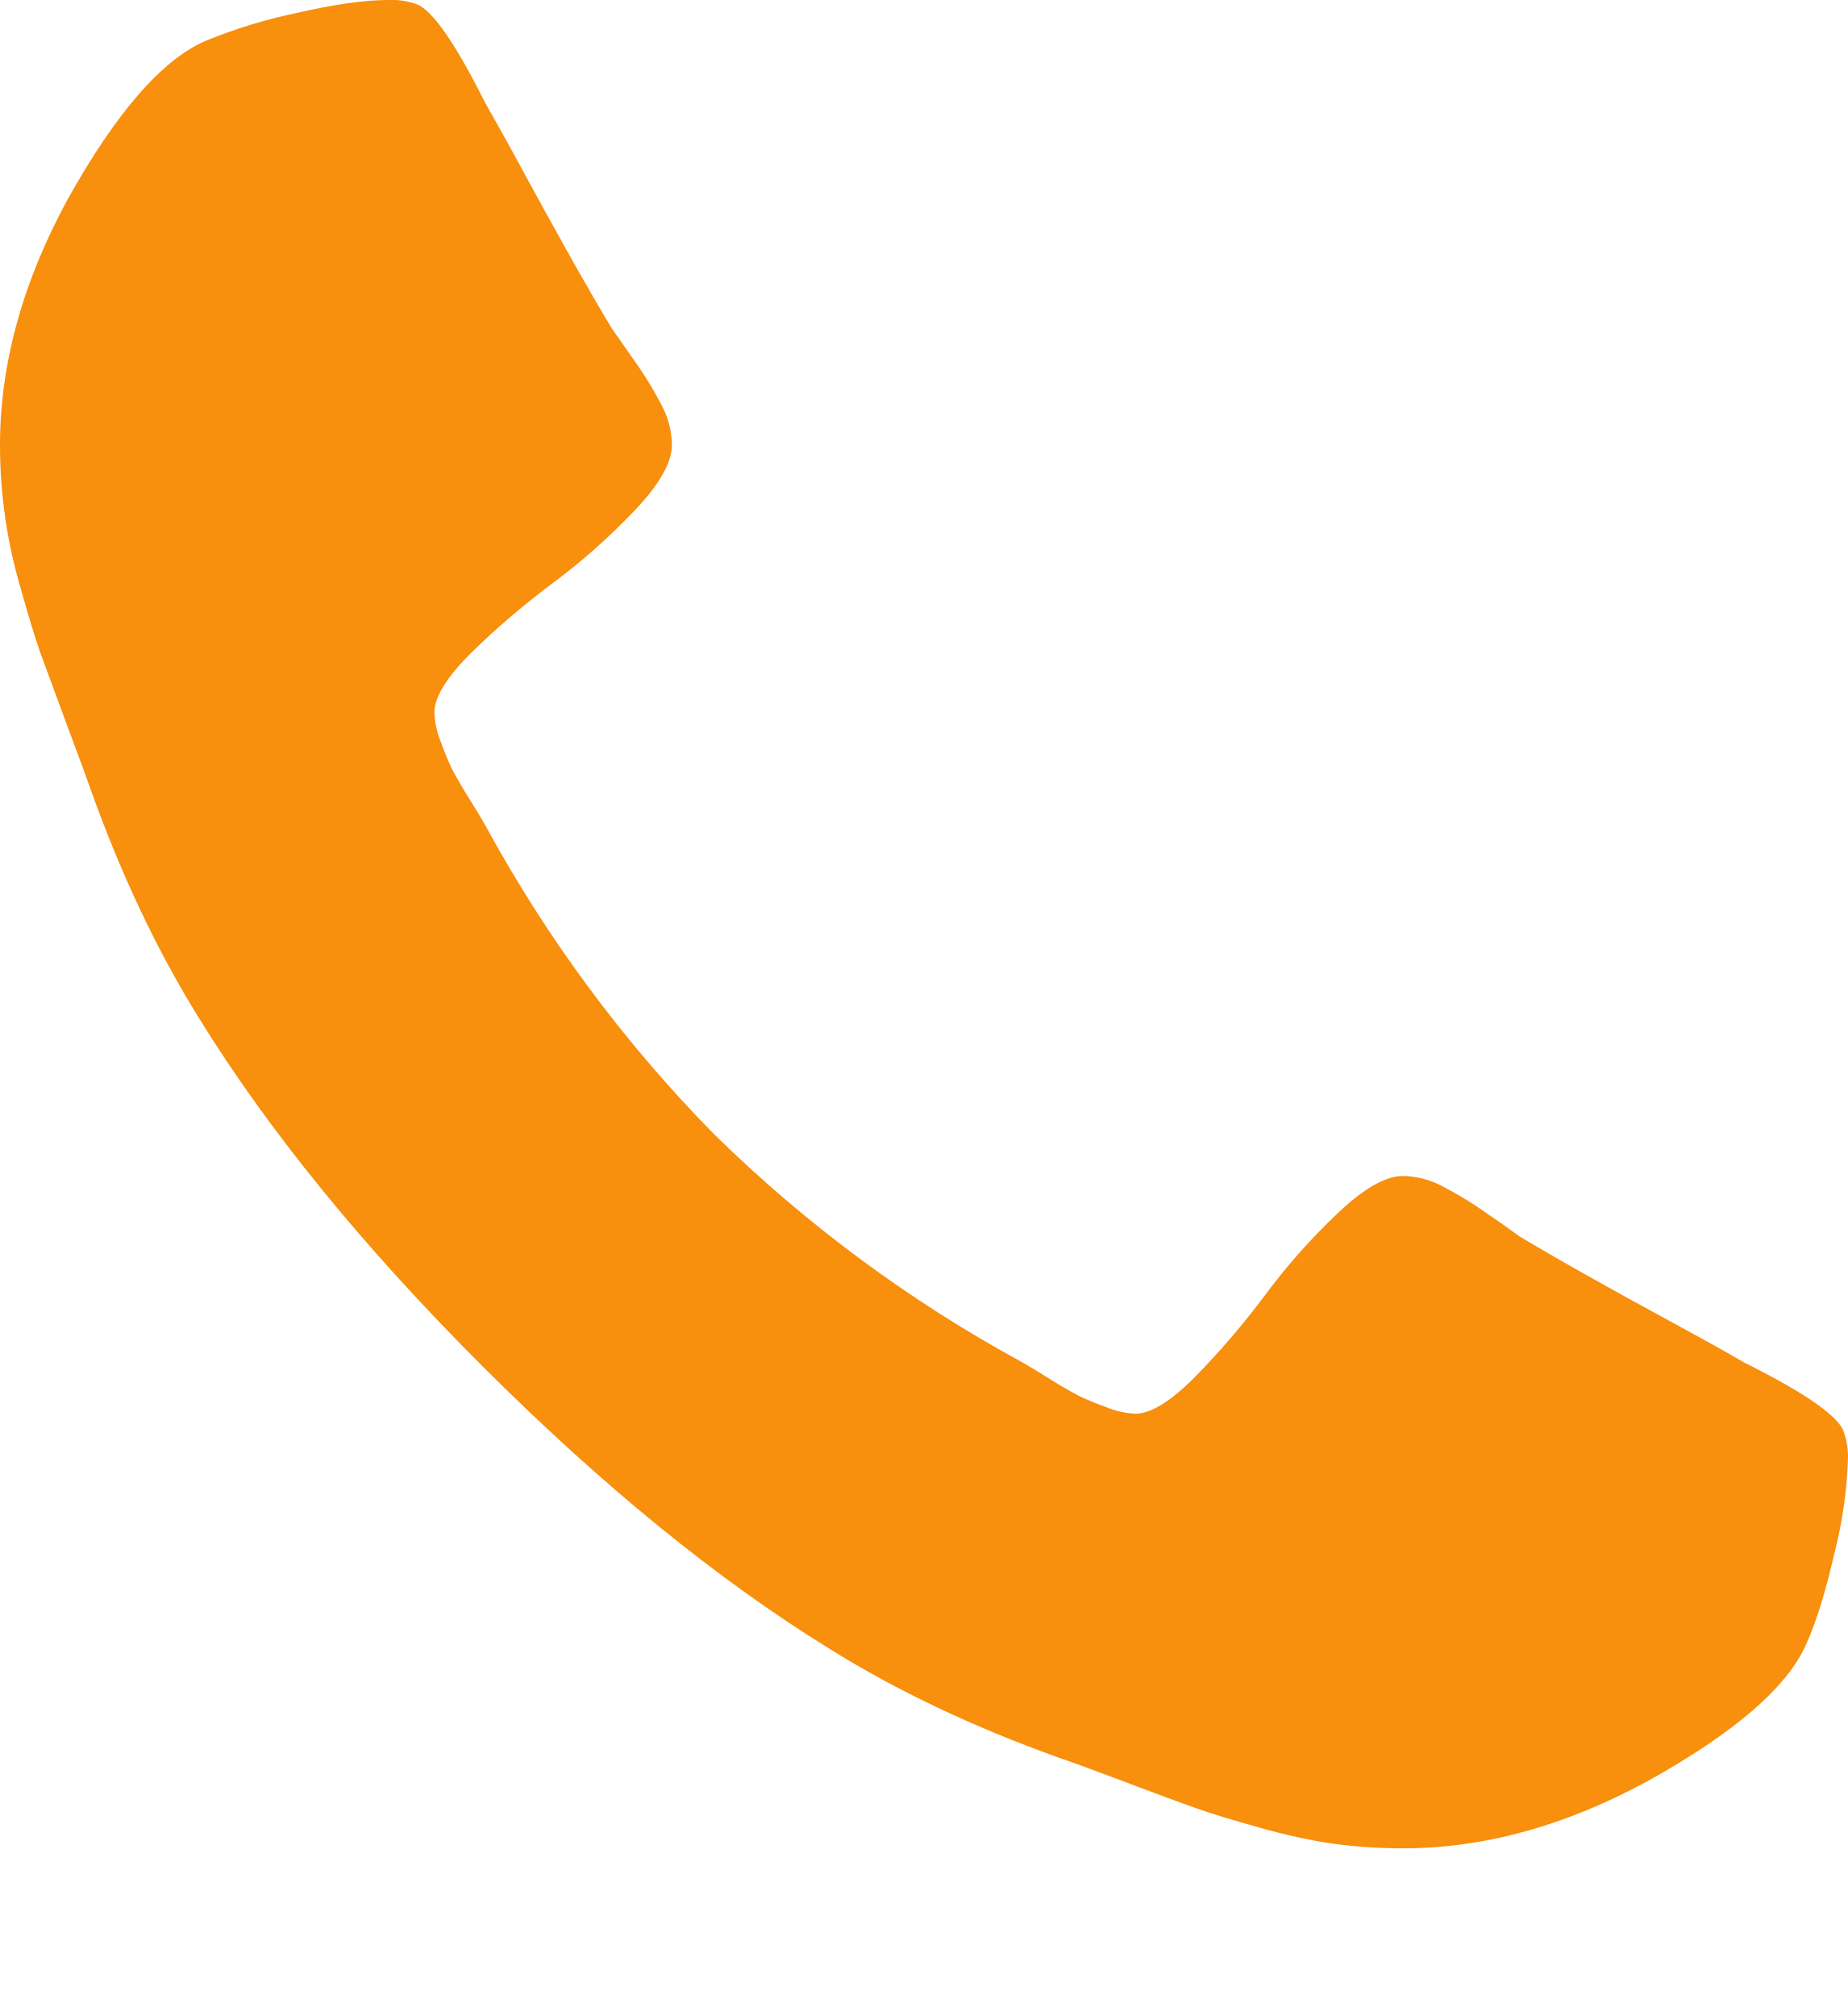
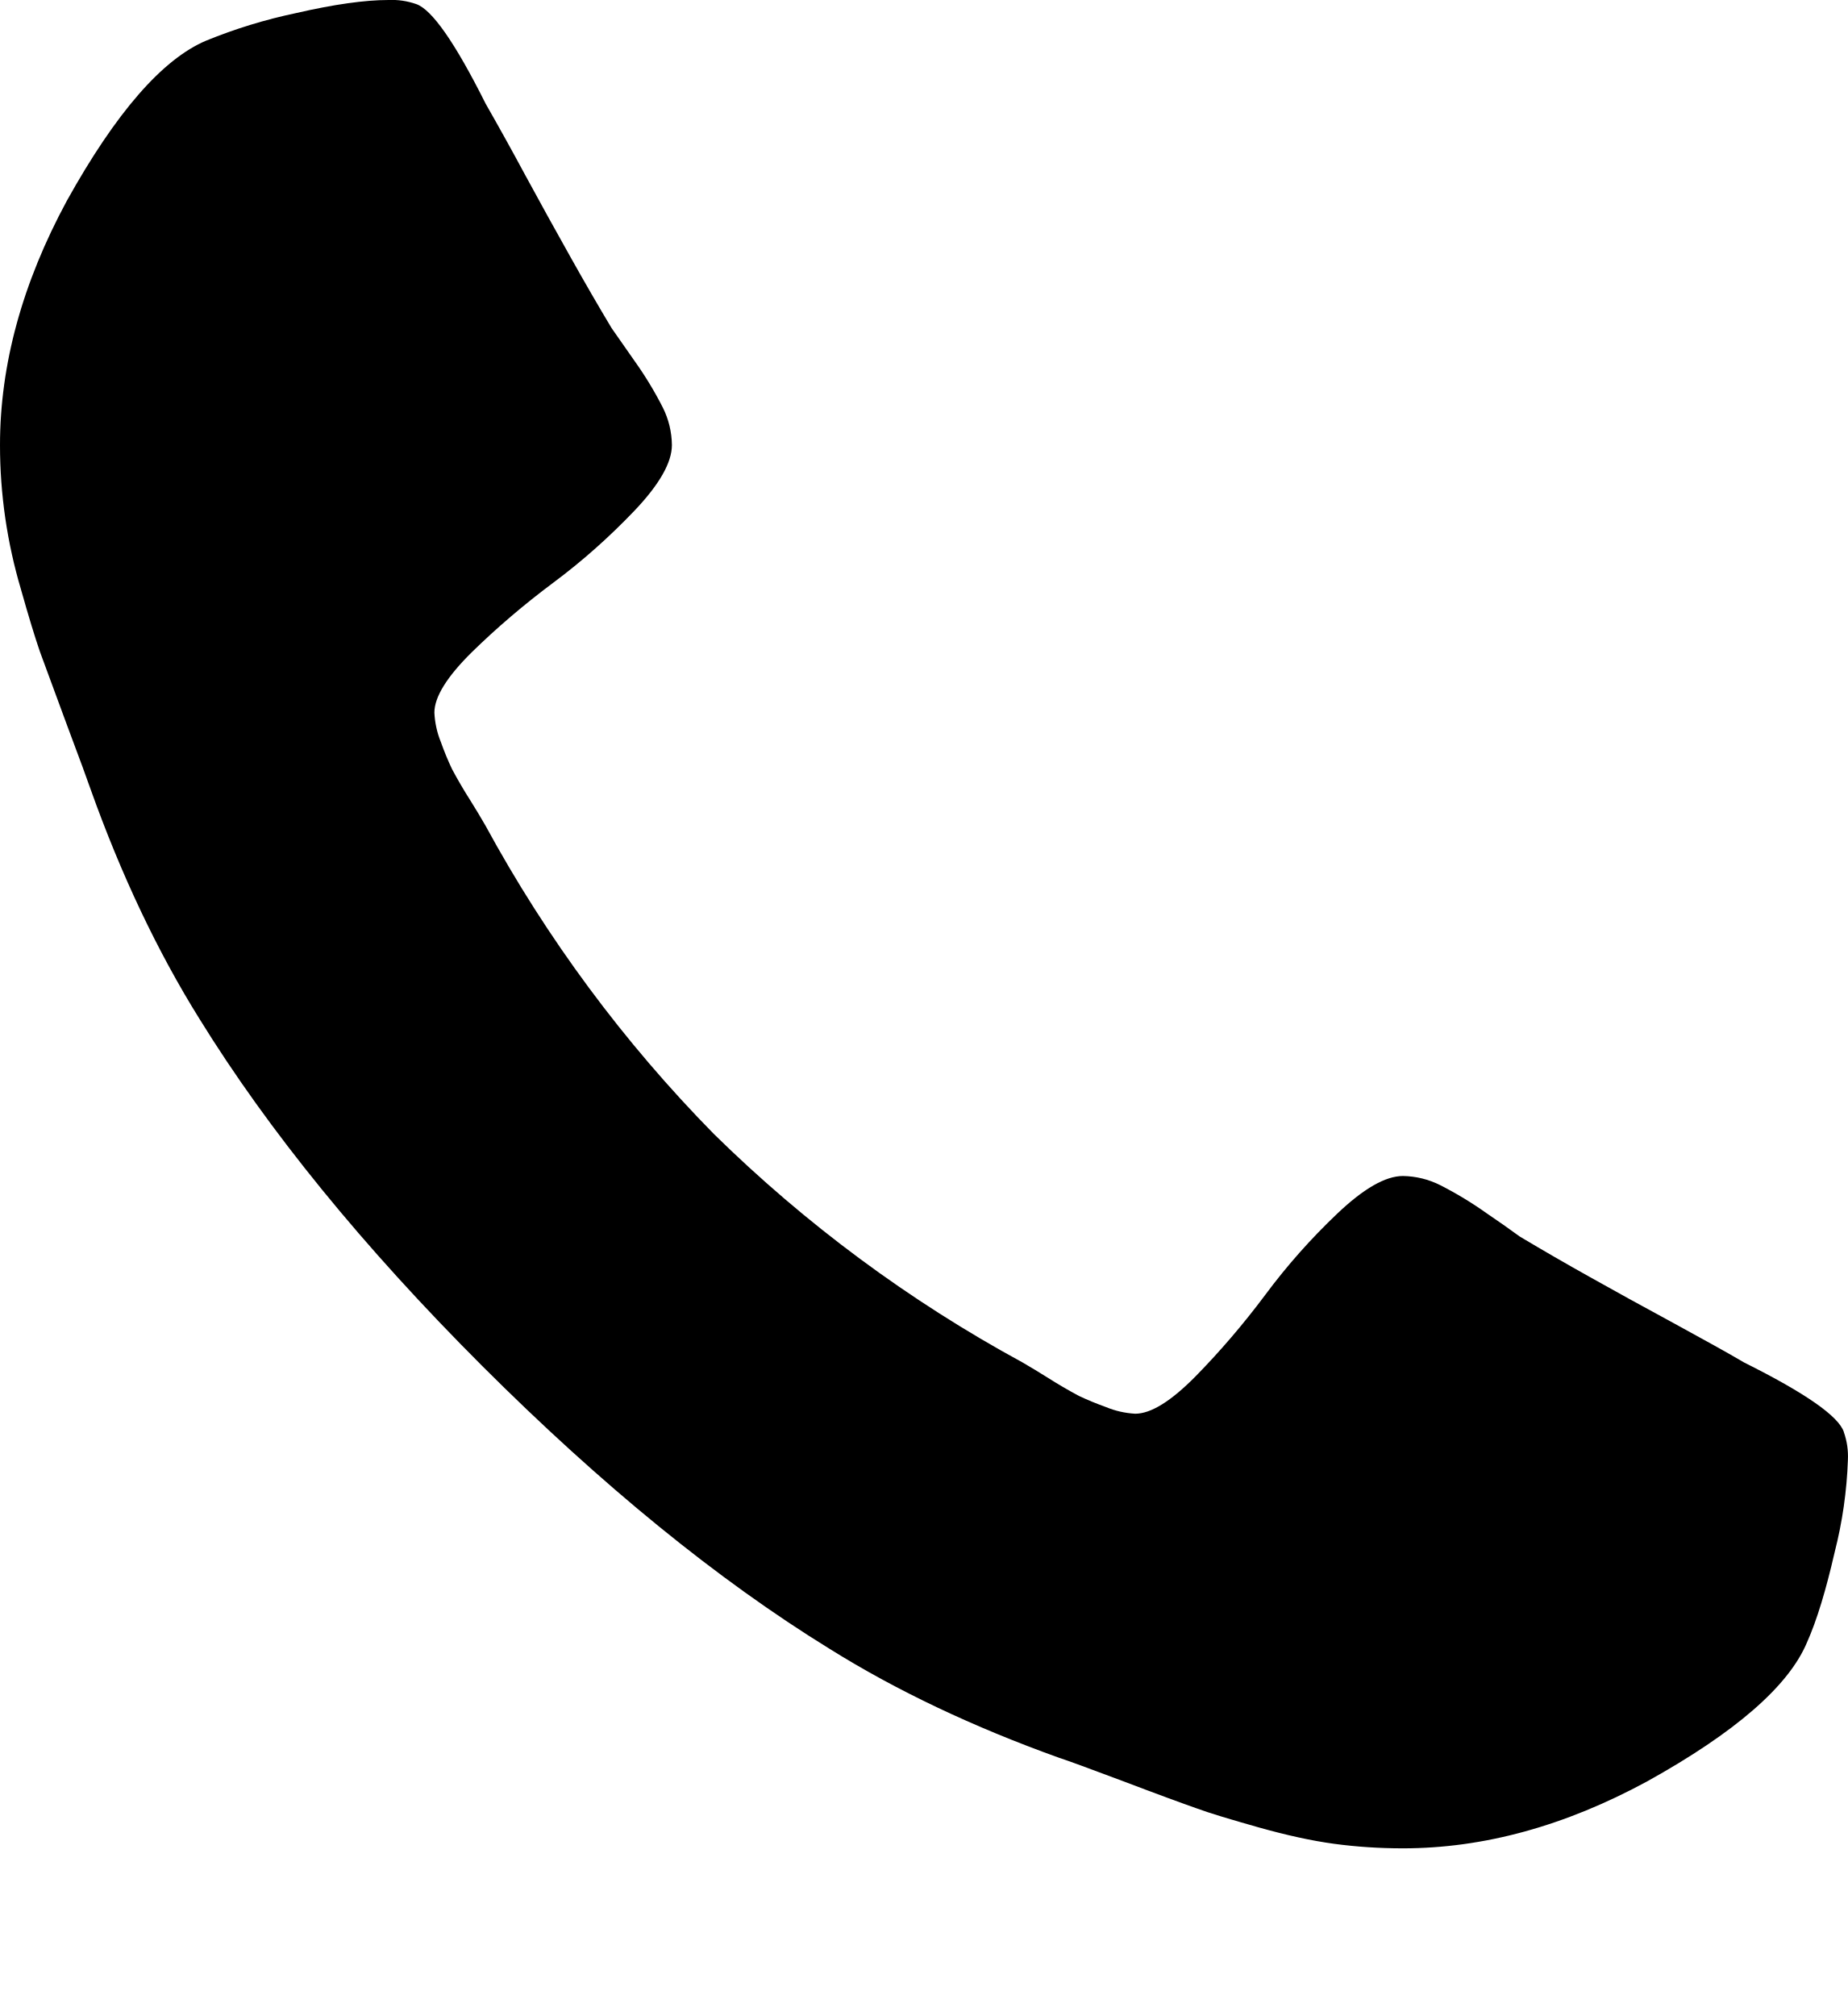
- <svg xmlns="http://www.w3.org/2000/svg" width="11" height="12" fill="none">
-   <path d="M10.977 8.524c-.031-.094-.229-.232-.594-.414-.098-.058-.24-.136-.421-.235-.183-.099-.348-.19-.496-.273a16.571 16.571 0 01-.419-.242 6.333 6.333 0 00-.195-.137 2.196 2.196 0 00-.277-.168A.511.511 0 008.352 7c-.104 0-.234.075-.39.223-.157.149-.3.31-.43.485-.13.174-.268.335-.414.484-.146.148-.266.223-.36.223a.531.531 0 01-.175-.04 1.82 1.82 0 01-.16-.066 2.917 2.917 0 01-.188-.11 4.815 4.815 0 00-.149-.09A8.21 8.21 0 014.25 6.75a8.206 8.206 0 01-1.36-1.836 4.527 4.527 0 00-.089-.148 2.814 2.814 0 01-.11-.188 1.692 1.692 0 01-.066-.16.529.529 0 01-.039-.176c0-.093.074-.213.223-.36.148-.145.31-.283.484-.413.175-.13.336-.274.485-.43.148-.156.222-.286.222-.39a.51.51 0 00-.054-.223 2.171 2.171 0 00-.168-.277l-.137-.196c-.078-.13-.159-.27-.242-.418a39.448 39.448 0 01-.274-.496 18.58 18.58 0 00-.234-.422C2.709.253 2.57.055 2.477.024A.438.438 0 002.313 0c-.141 0-.325.026-.551.078a3.094 3.094 0 00-.535.164C.967.352.69.67.398 1.195.133 1.685 0 2.17 0 2.65a3.017 3.017 0 00.125.859c.047.167.085.29.113.371l.16.434c.078.208.125.336.141.383.182.51.398.966.648 1.367.412.667.973 1.356 1.684 2.067.711.71 1.4 1.272 2.067 1.683.4.25.857.466 1.367.649.047.015.175.062.383.14.208.079.353.132.433.16.081.03.205.067.371.114.167.047.317.08.45.098.133.018.27.027.41.027.48 0 .964-.133 1.453-.398.526-.292.844-.568.953-.829.058-.13.112-.308.164-.535a2.57 2.57 0 00.079-.55.435.435 0 00-.024-.165z" fill="#F88F0D" />
+ <svg xmlns="http://www.w3.org/2000/svg" width="11" height="12">
+   <path d="M10.977 8.524c-.031-.094-.229-.232-.594-.414-.098-.058-.24-.136-.421-.235-.183-.099-.348-.19-.496-.273a16.571 16.571 0 01-.419-.242 6.333 6.333 0 00-.195-.137 2.196 2.196 0 00-.277-.168A.511.511 0 008.352 7c-.104 0-.234.075-.39.223-.157.149-.3.31-.43.485-.13.174-.268.335-.414.484-.146.148-.266.223-.36.223a.531.531 0 01-.175-.04 1.82 1.82 0 01-.16-.066 2.917 2.917 0 01-.188-.11 4.815 4.815 0 00-.149-.09A8.21 8.21 0 014.25 6.75a8.206 8.206 0 01-1.36-1.836 4.527 4.527 0 00-.089-.148 2.814 2.814 0 01-.11-.188 1.692 1.692 0 01-.066-.16.529.529 0 01-.039-.176c0-.093.074-.213.223-.36.148-.145.31-.283.484-.413.175-.13.336-.274.485-.43.148-.156.222-.286.222-.39a.51.51 0 00-.054-.223 2.171 2.171 0 00-.168-.277l-.137-.196c-.078-.13-.159-.27-.242-.418a39.448 39.448 0 01-.274-.496 18.58 18.58 0 00-.234-.422C2.709.253 2.57.055 2.477.024A.438.438 0 002.313 0c-.141 0-.325.026-.551.078a3.094 3.094 0 00-.535.164C.967.352.69.67.398 1.195.133 1.685 0 2.17 0 2.65a3.017 3.017 0 00.125.859c.047.167.085.29.113.371l.16.434c.078.208.125.336.141.383.182.51.398.966.648 1.367.412.667.973 1.356 1.684 2.067.711.71 1.4 1.272 2.067 1.683.4.25.857.466 1.367.649.047.015.175.062.383.14.208.079.353.132.433.16.081.03.205.067.371.114.167.047.317.08.45.098.133.018.27.027.41.027.48 0 .964-.133 1.453-.398.526-.292.844-.568.953-.829.058-.13.112-.308.164-.535a2.57 2.57 0 00.079-.55.435.435 0 00-.024-.165z" />
</svg>
